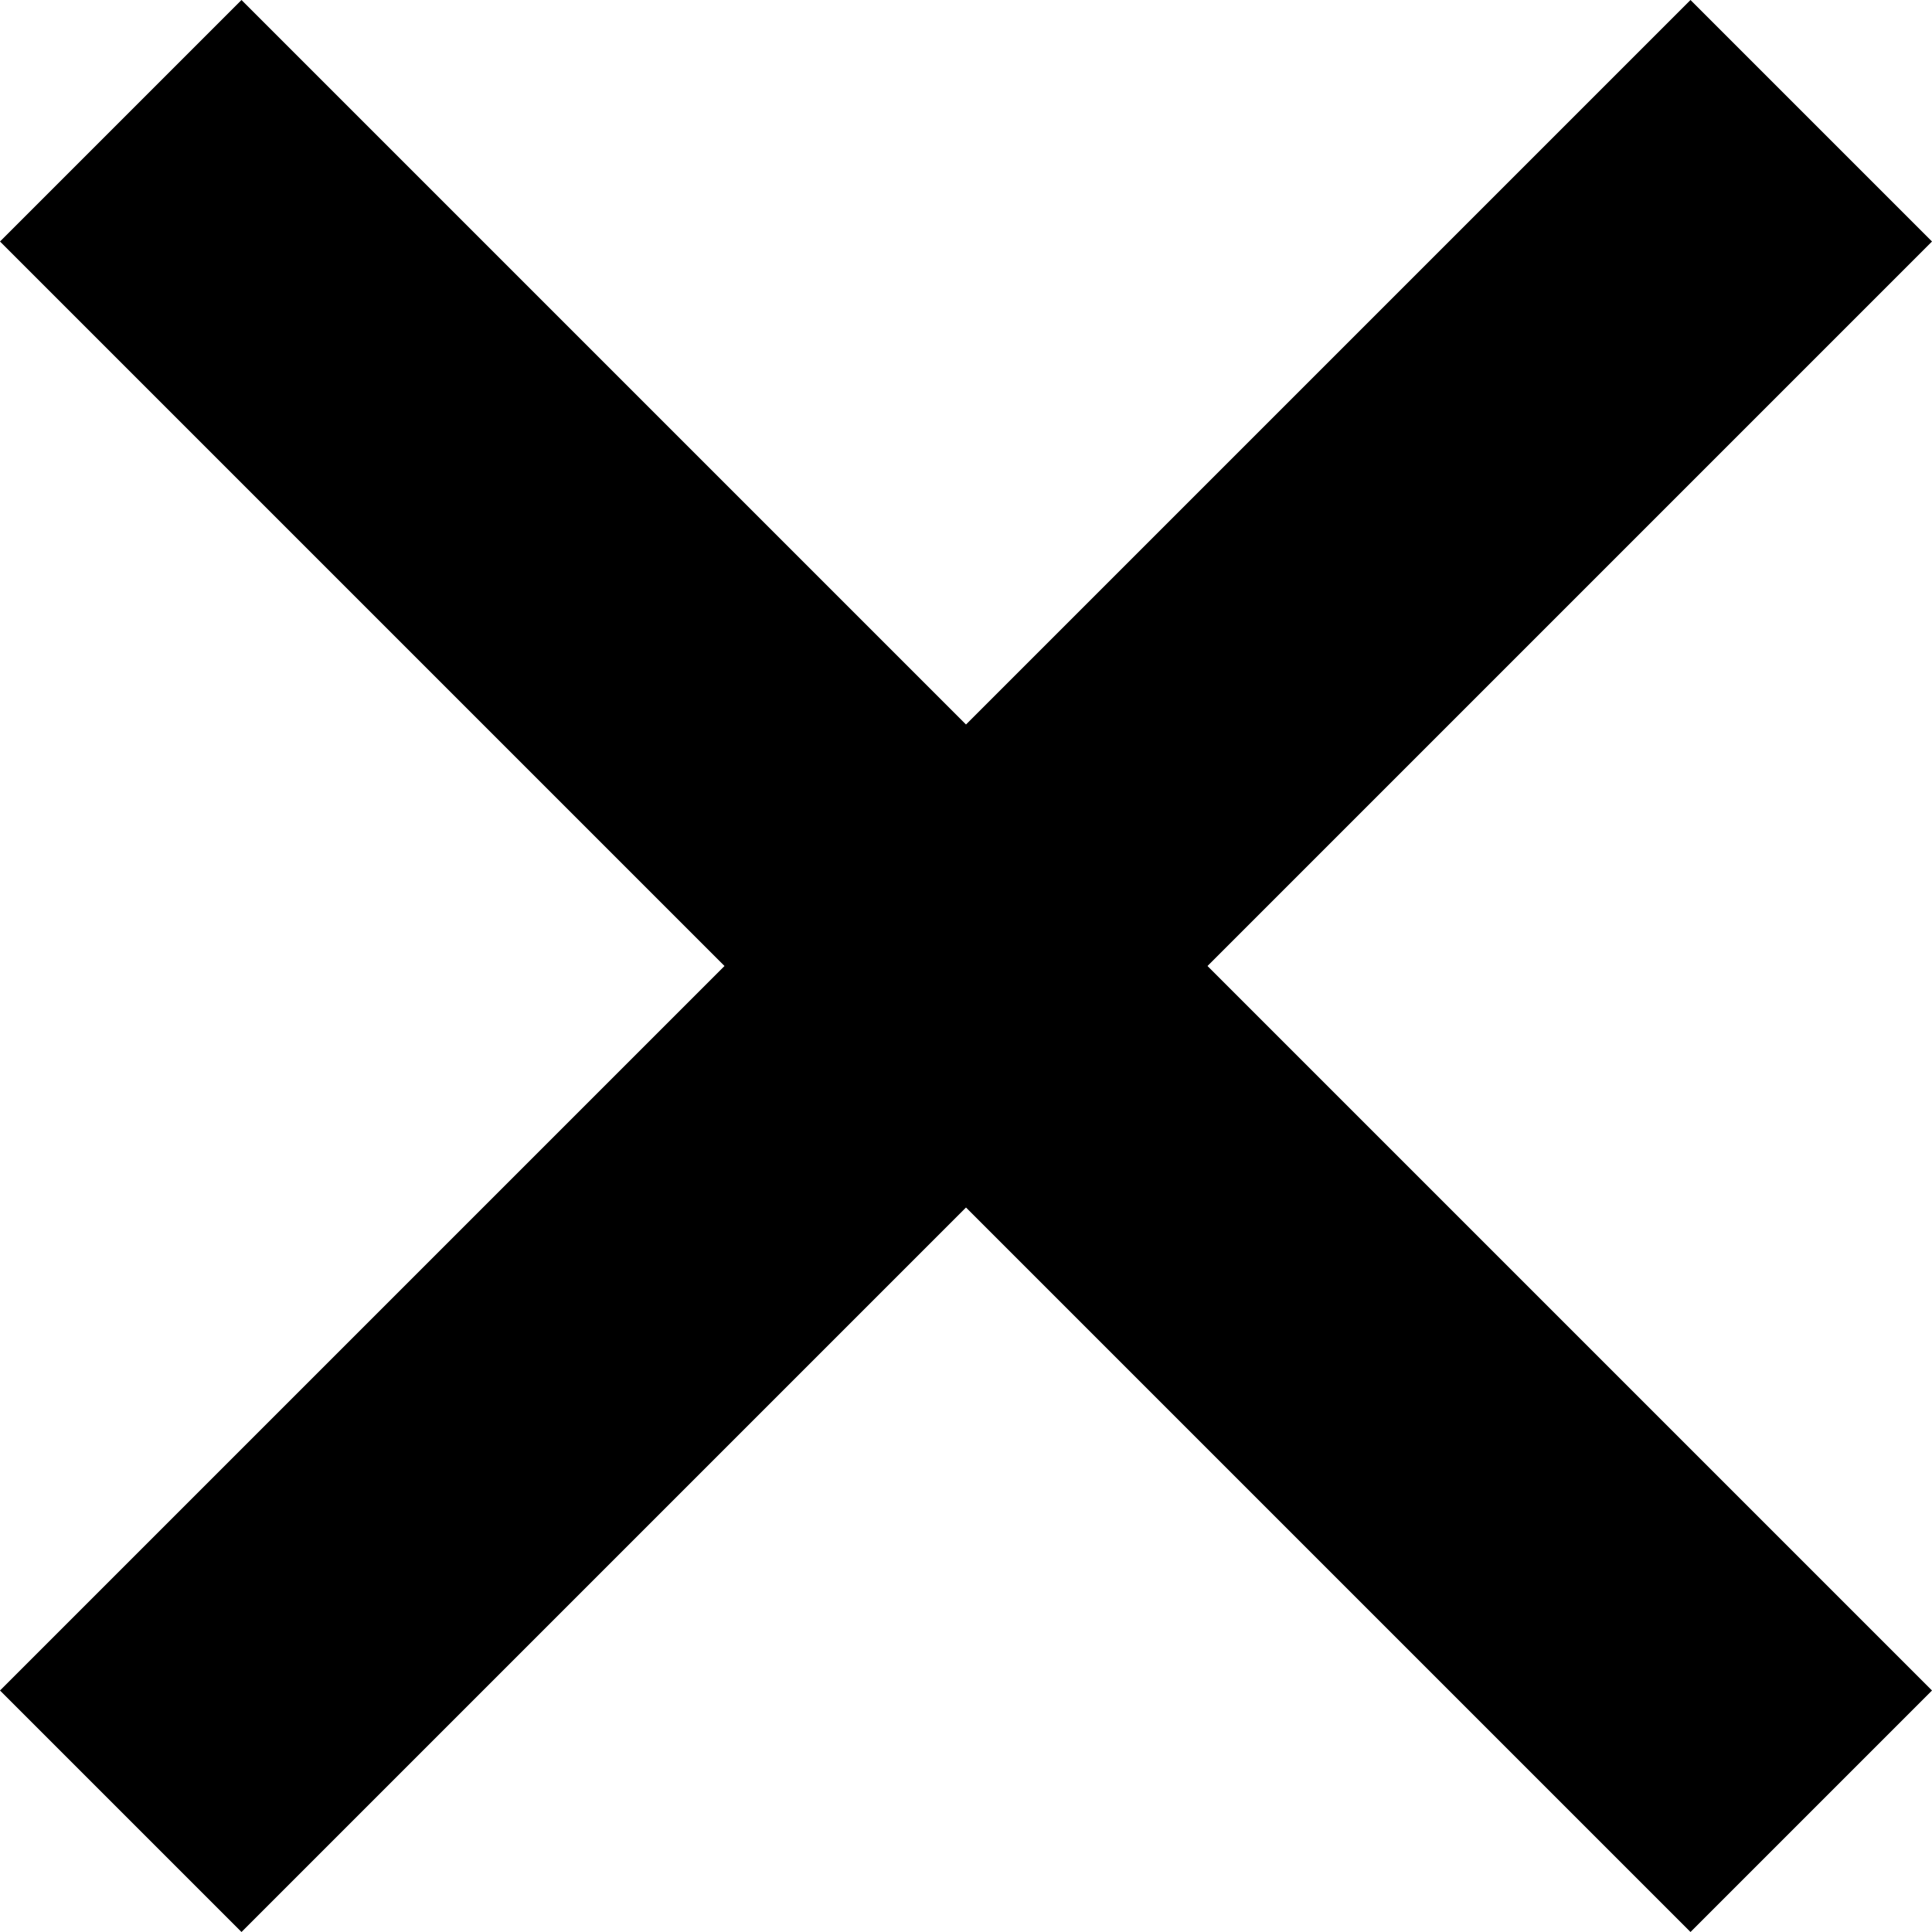
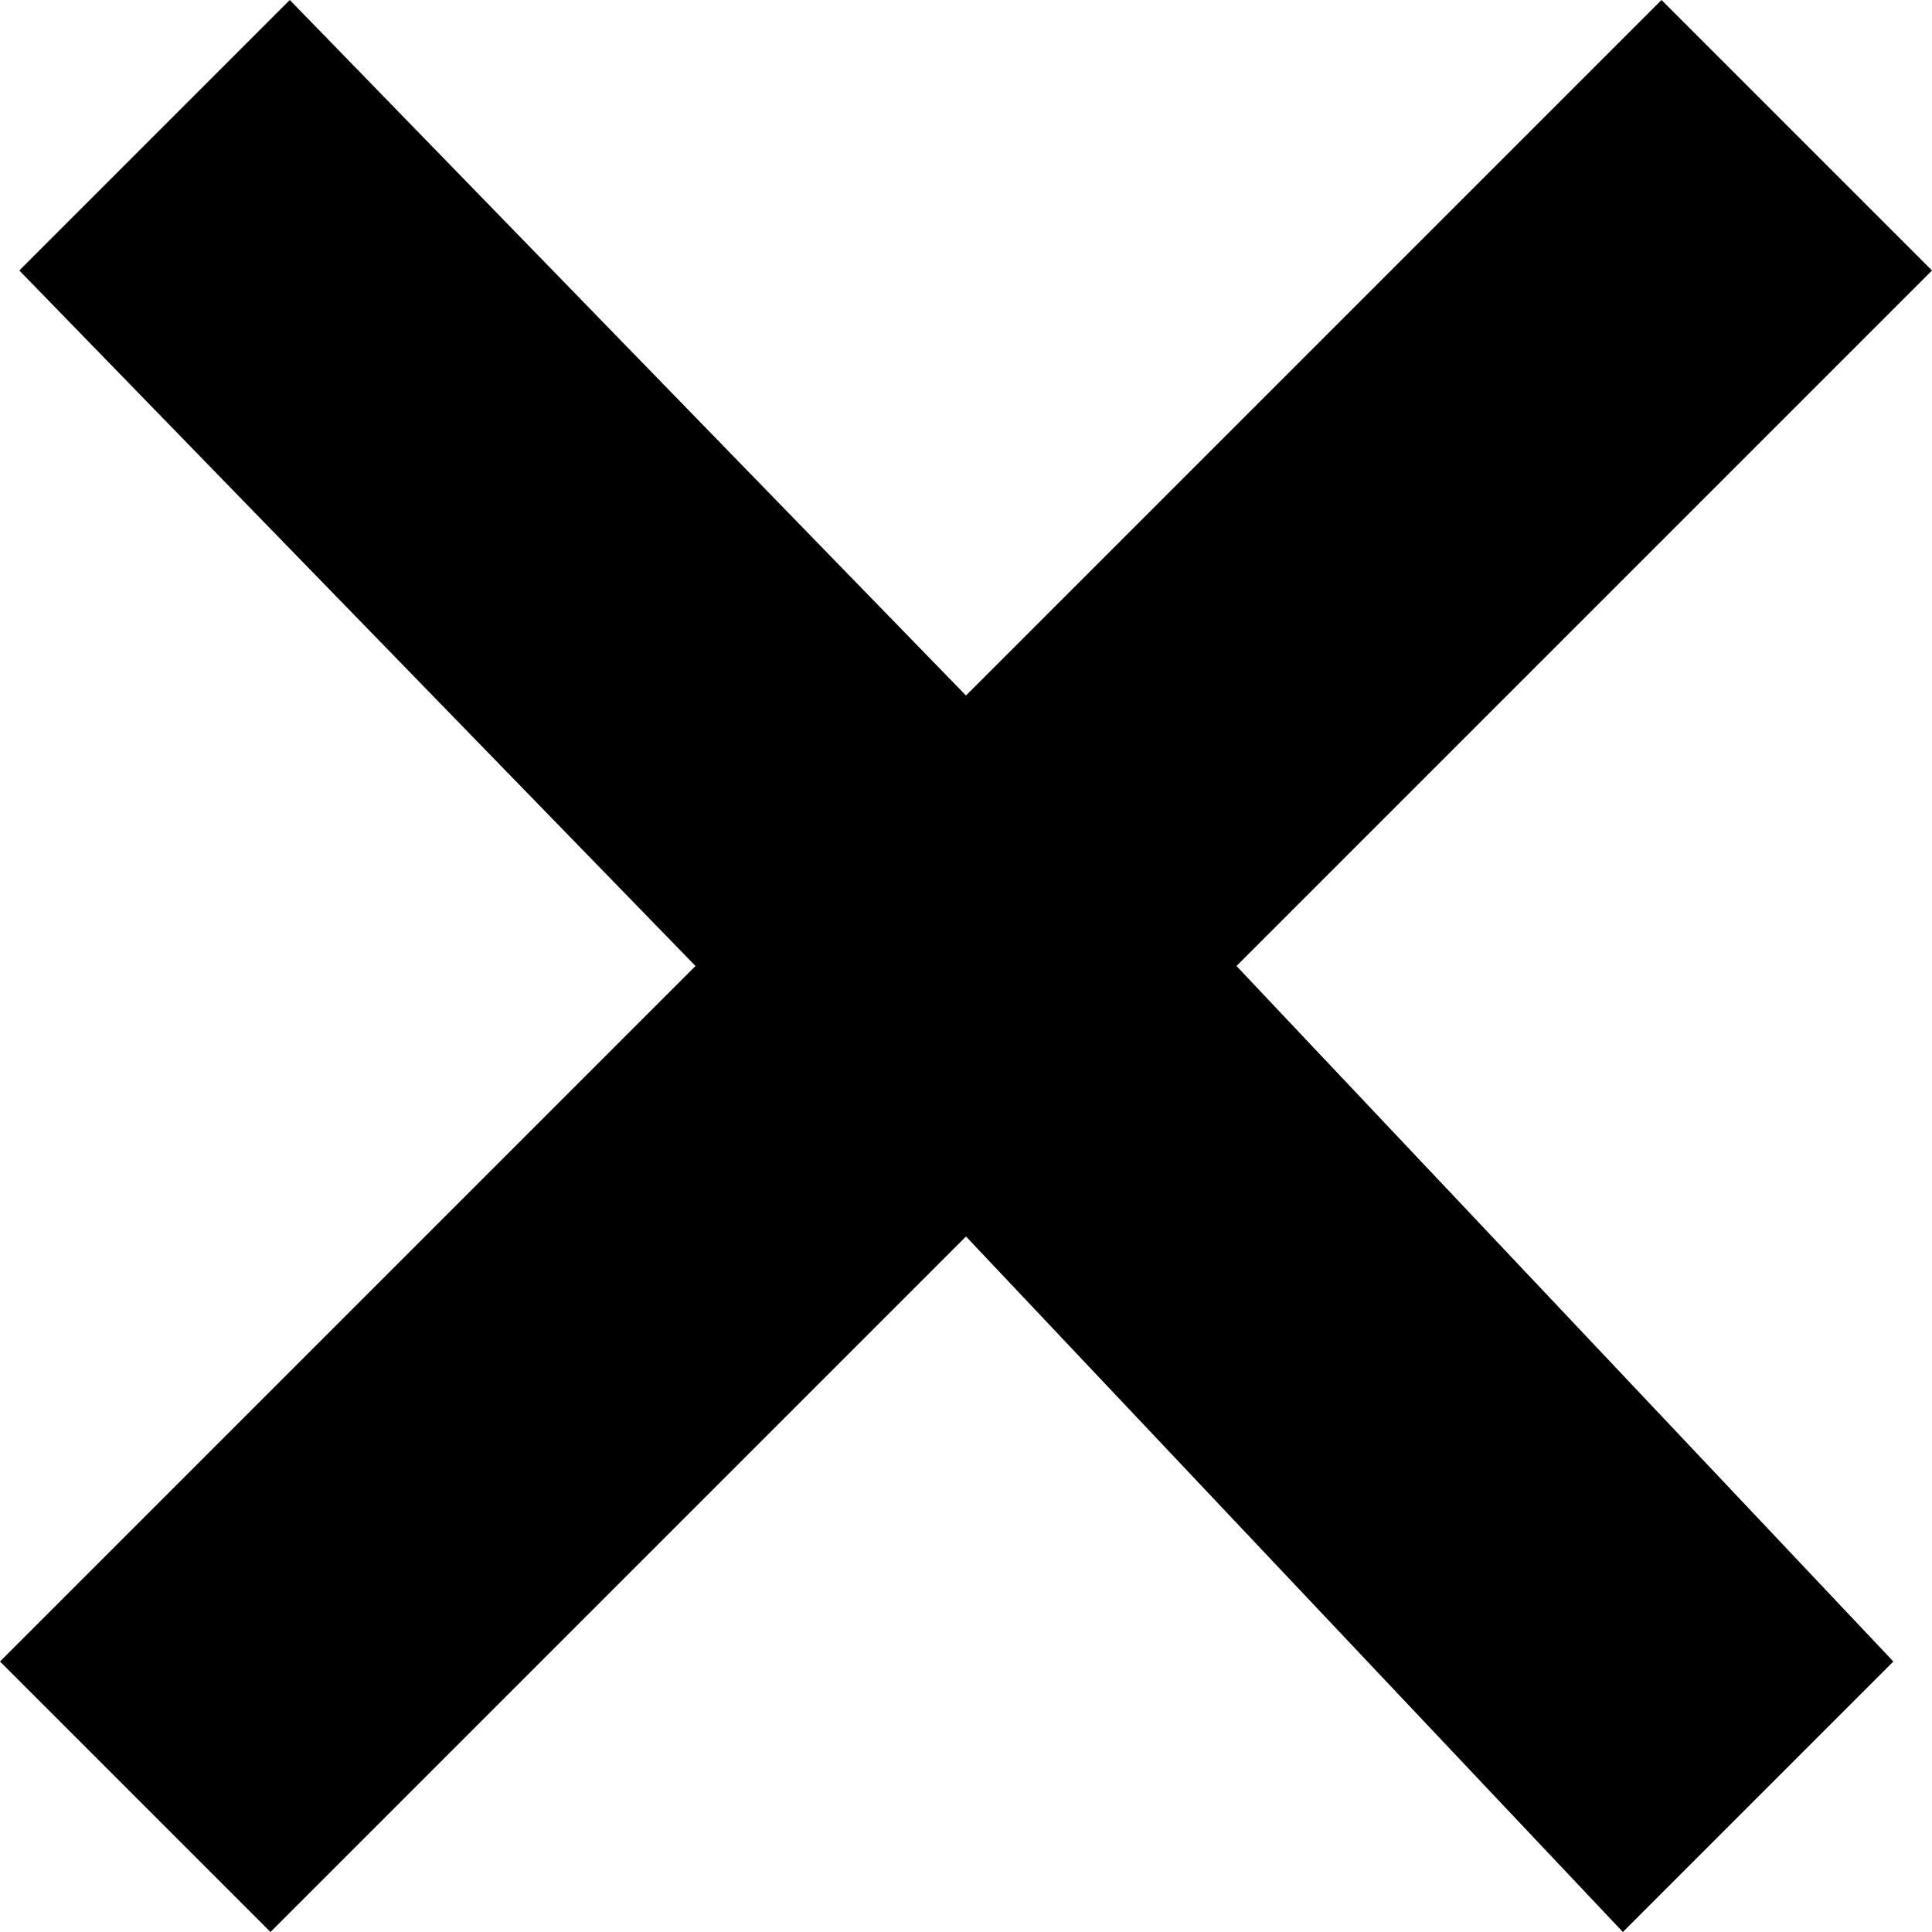
- <svg xmlns="http://www.w3.org/2000/svg" width="24px" height="24px" viewBox="0 0 24 24" version="1.1" fill-rule="evenodd">
-   <polygon points="24 3 21 0 12 9 3 1.64859708e-15 0 3 9 12 3.29719416e-15 21 3 24 12 15 21 24 24 21 15 12" />
+ <svg xmlns="http://www.w3.org/2000/svg" width="10px" height="10px" viewBox="0 0 10 10" version="1.1" fill-rule="evenodd">
+   <polygon id="Shape" fill="#000000" points="9.8 8.6 8.4 10 5 6.4 1.4 10 0 8.6 3.6 5 0.1 1.4 1.5 0 5 3.6 8.6 0 10 1.4 6.4 5" />
</svg>
